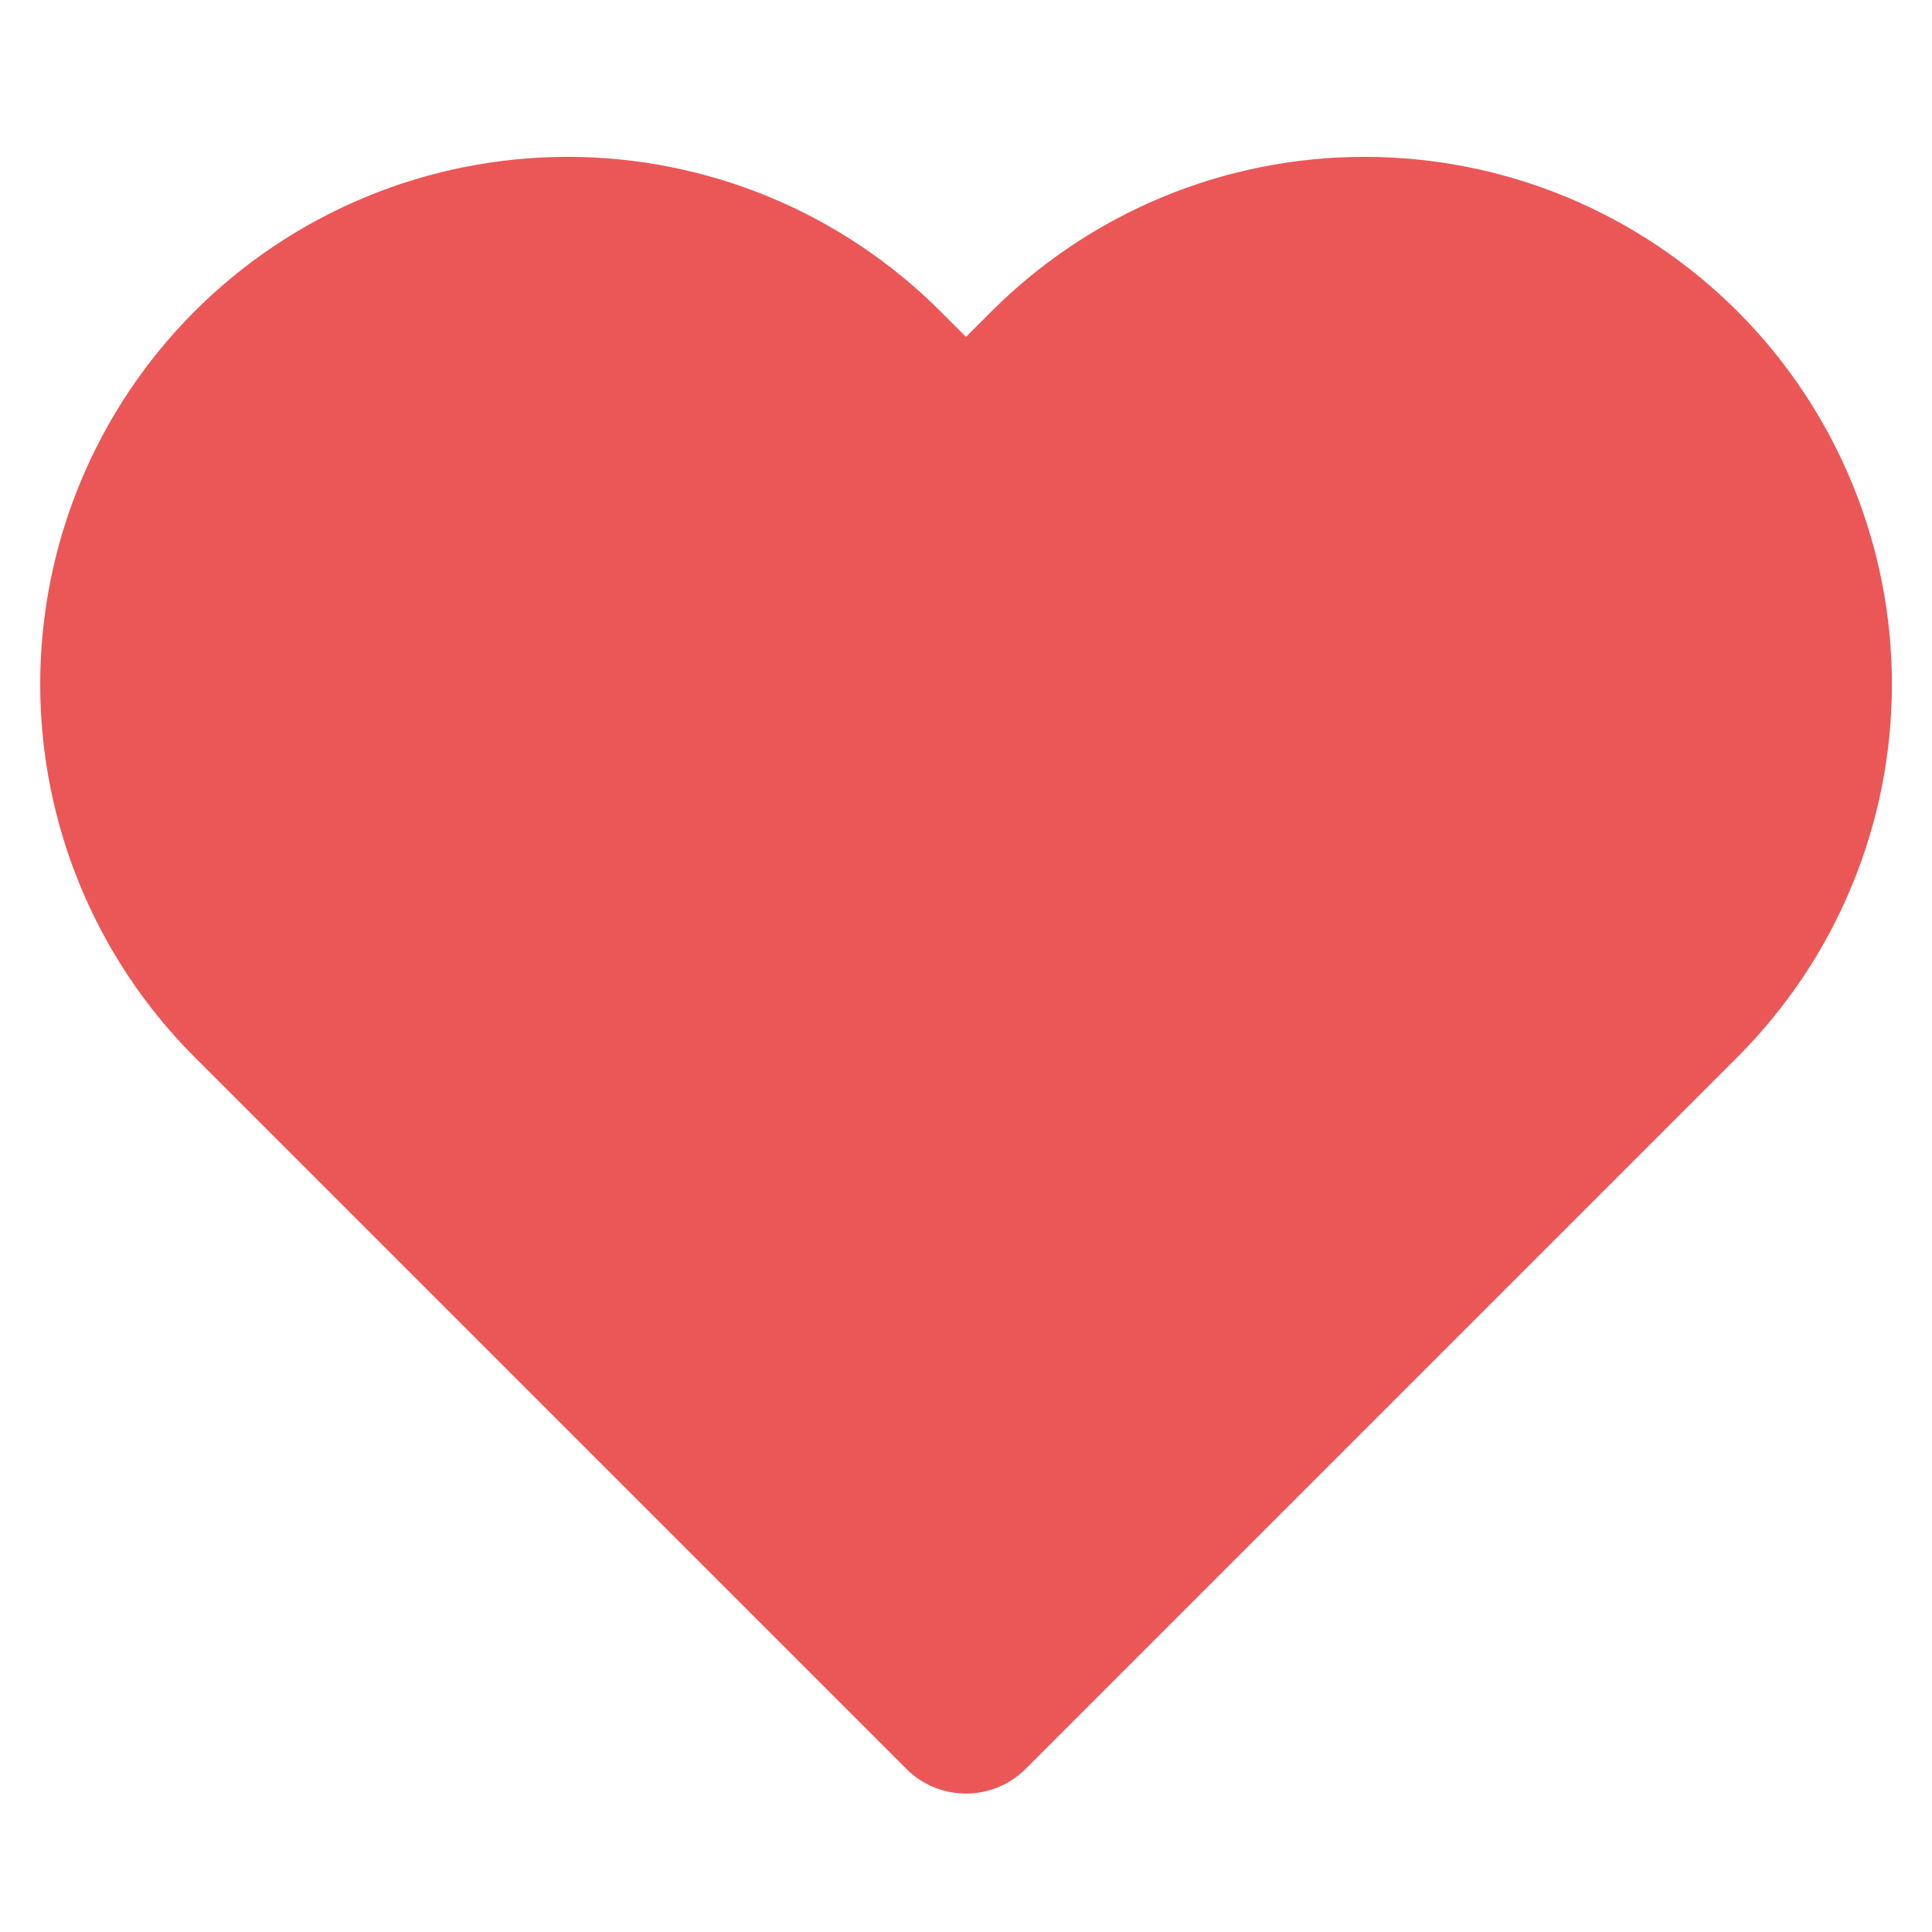
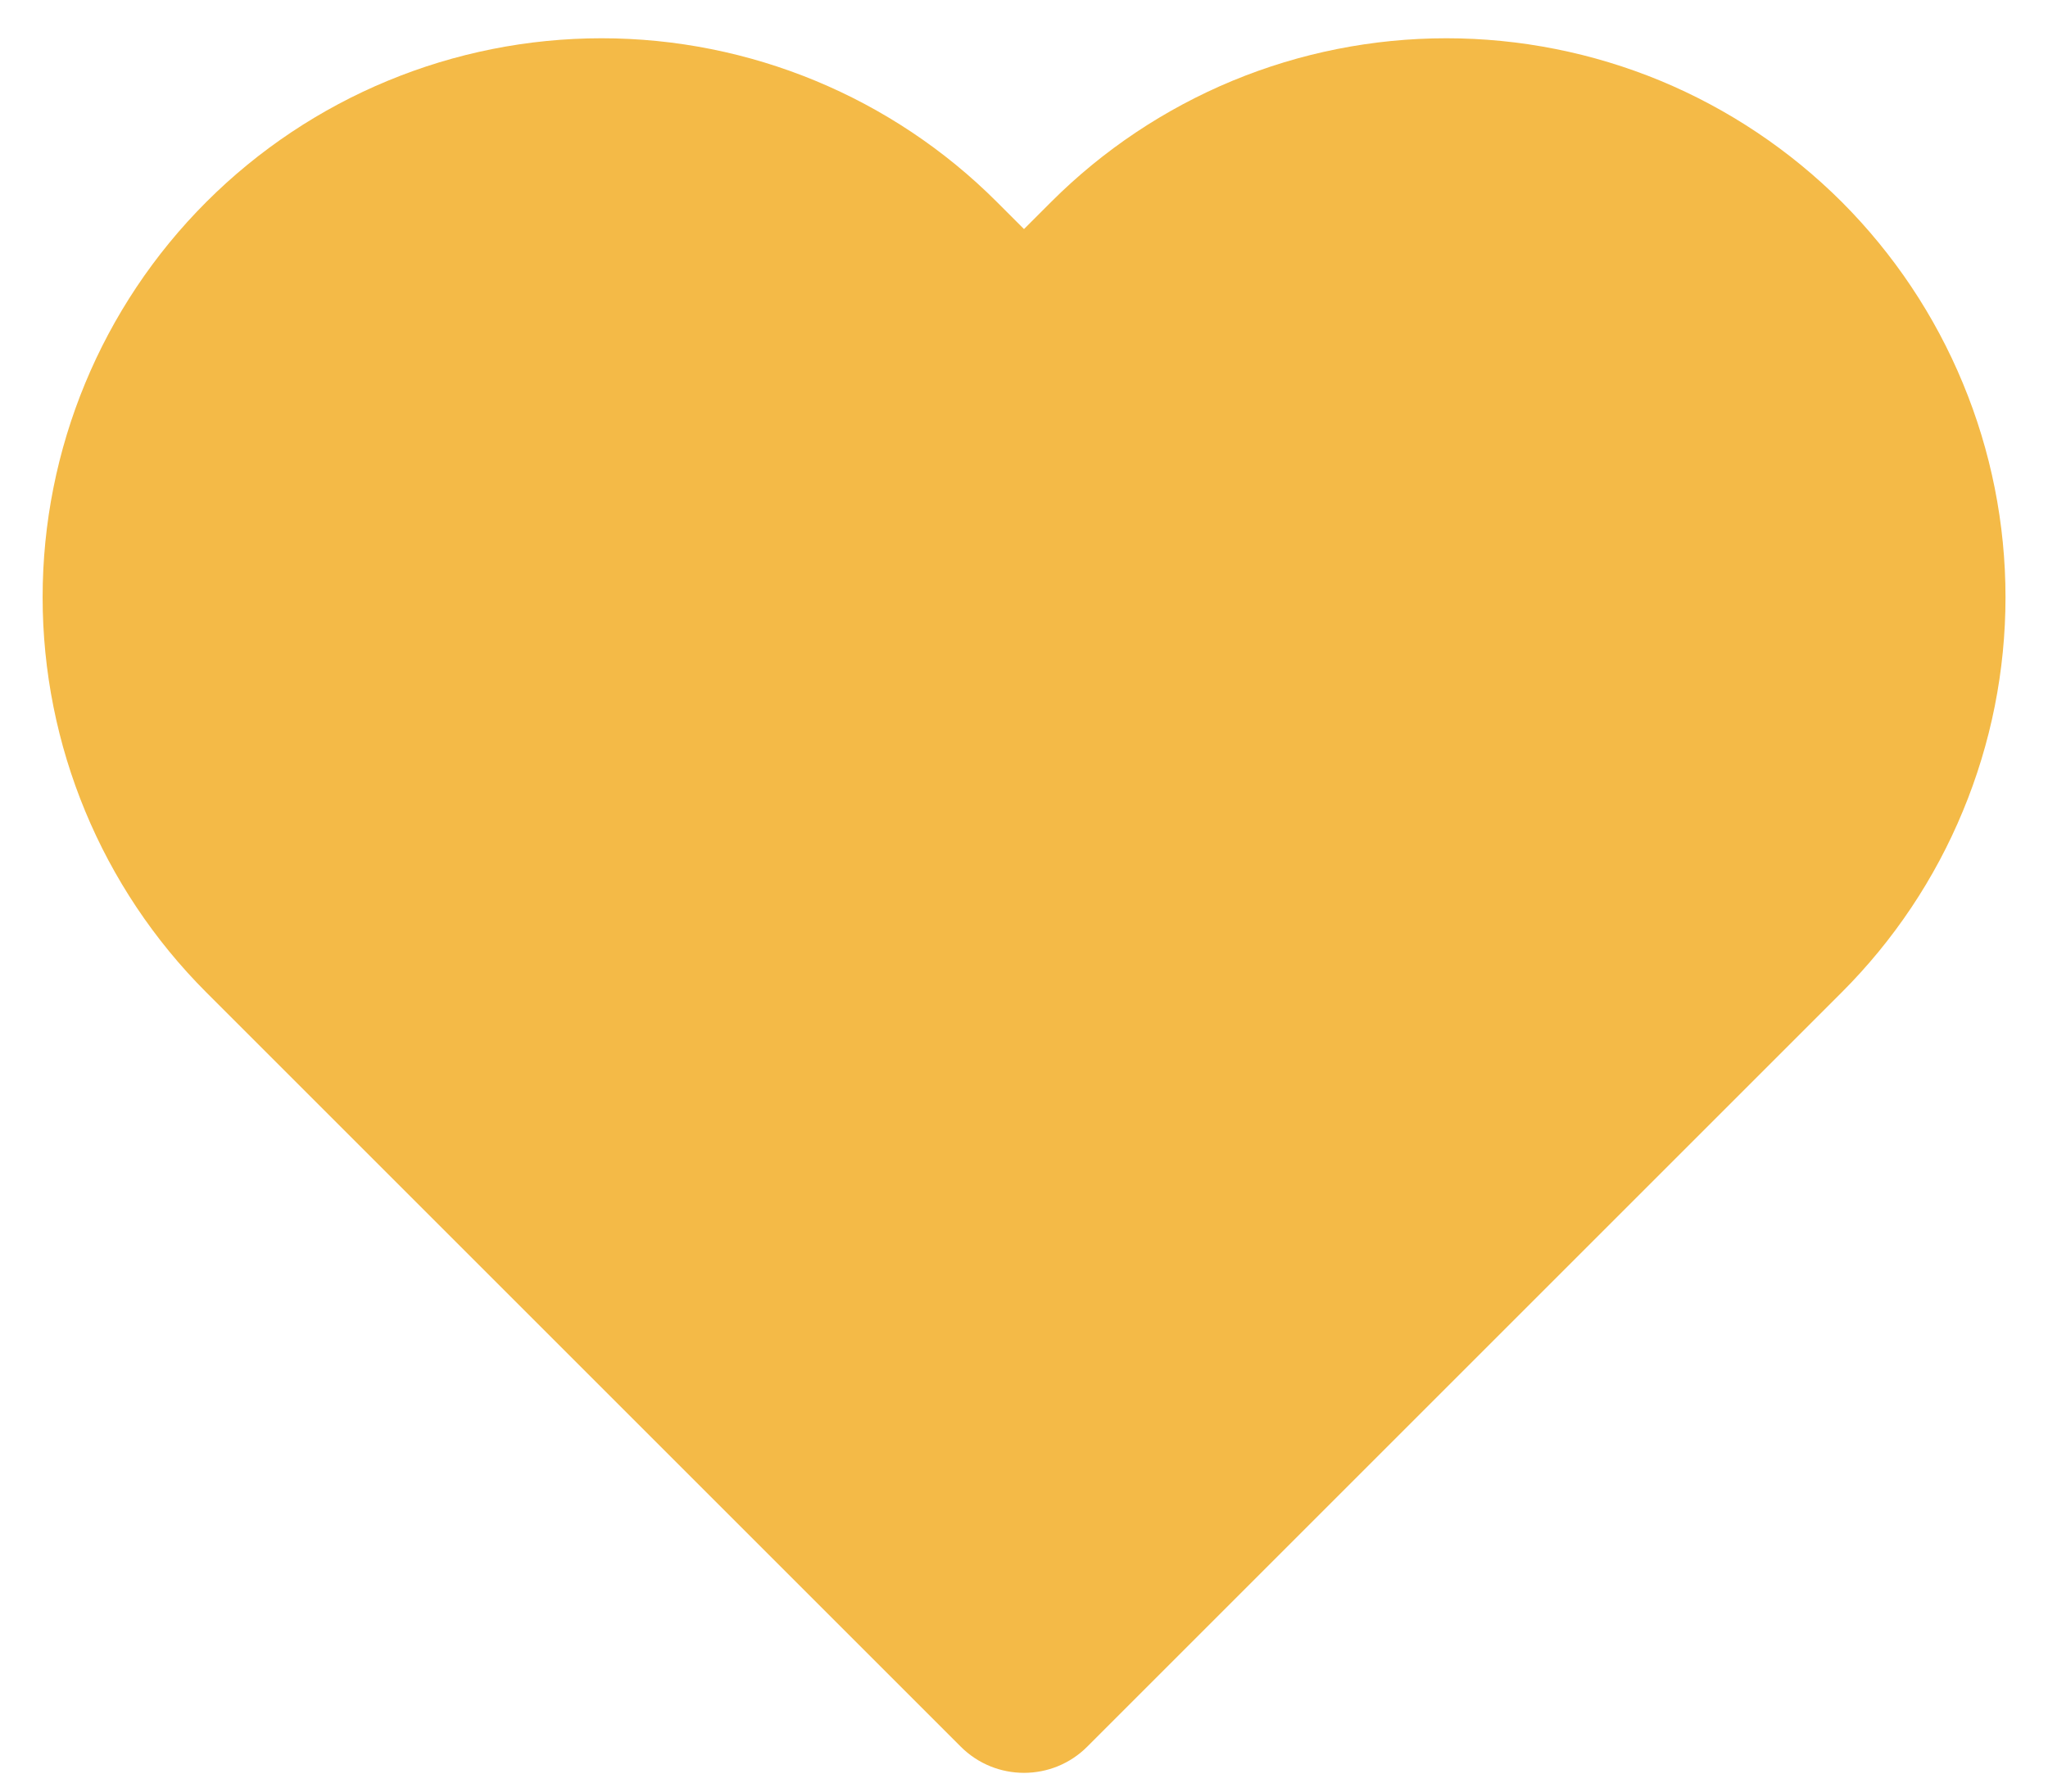
- <svg xmlns="http://www.w3.org/2000/svg" width="16" height="16" viewBox="0 0 16 16" fill="none">
-   <path fill-rule="evenodd" clip-rule="evenodd" d="M11.3 1.299C10.726 1.299 10.158 1.412 9.629 1.631C9.099 1.851 8.617 2.173 8.212 2.578L8 2.79L7.788 2.578C6.969 1.759 5.858 1.299 4.7 1.299C3.542 1.299 2.431 1.759 1.612 2.578C0.793 3.397 0.333 4.508 0.333 5.667C0.333 6.825 0.793 7.936 1.612 8.755L7.505 14.648C7.778 14.922 8.222 14.922 8.495 14.648L14.388 8.755C14.794 8.349 15.116 7.868 15.335 7.338C15.555 6.808 15.668 6.24 15.668 5.667C15.668 5.093 15.555 4.525 15.335 3.995C15.116 3.465 14.794 2.984 14.389 2.578C13.983 2.173 13.502 1.851 12.972 1.631C12.442 1.412 11.874 1.299 11.3 1.299Z" fill="#EB5757" />
+ <svg xmlns="http://www.w3.org/2000/svg" width="16" height="14" viewBox="0 0 16 14" fill="none">
+   <path fill-rule="evenodd" clip-rule="evenodd" d="M11.3 0.299C10.726 0.299 10.158 0.412 9.629 0.631C9.099 0.851 8.617 1.173 8.212 1.578L8 1.79L7.788 1.578C6.969 0.759 5.858 0.299 4.7 0.299C3.542 0.299 2.431 0.759 1.612 1.578C0.793 2.397 0.333 3.508 0.333 4.667C0.333 5.825 0.793 6.936 1.612 7.755L7.505 13.648C7.778 13.922 8.222 13.922 8.495 13.648L14.388 7.755C14.794 7.349 15.116 6.868 15.335 6.338C15.555 5.808 15.668 5.24 15.668 4.667C15.668 4.093 15.555 3.525 15.335 2.995C15.116 2.465 14.794 1.984 14.389 1.578C13.983 1.173 13.502 0.851 12.972 0.631C12.442 0.412 11.874 0.299 11.3 0.299Z" fill="#F4BA47" />
</svg>
